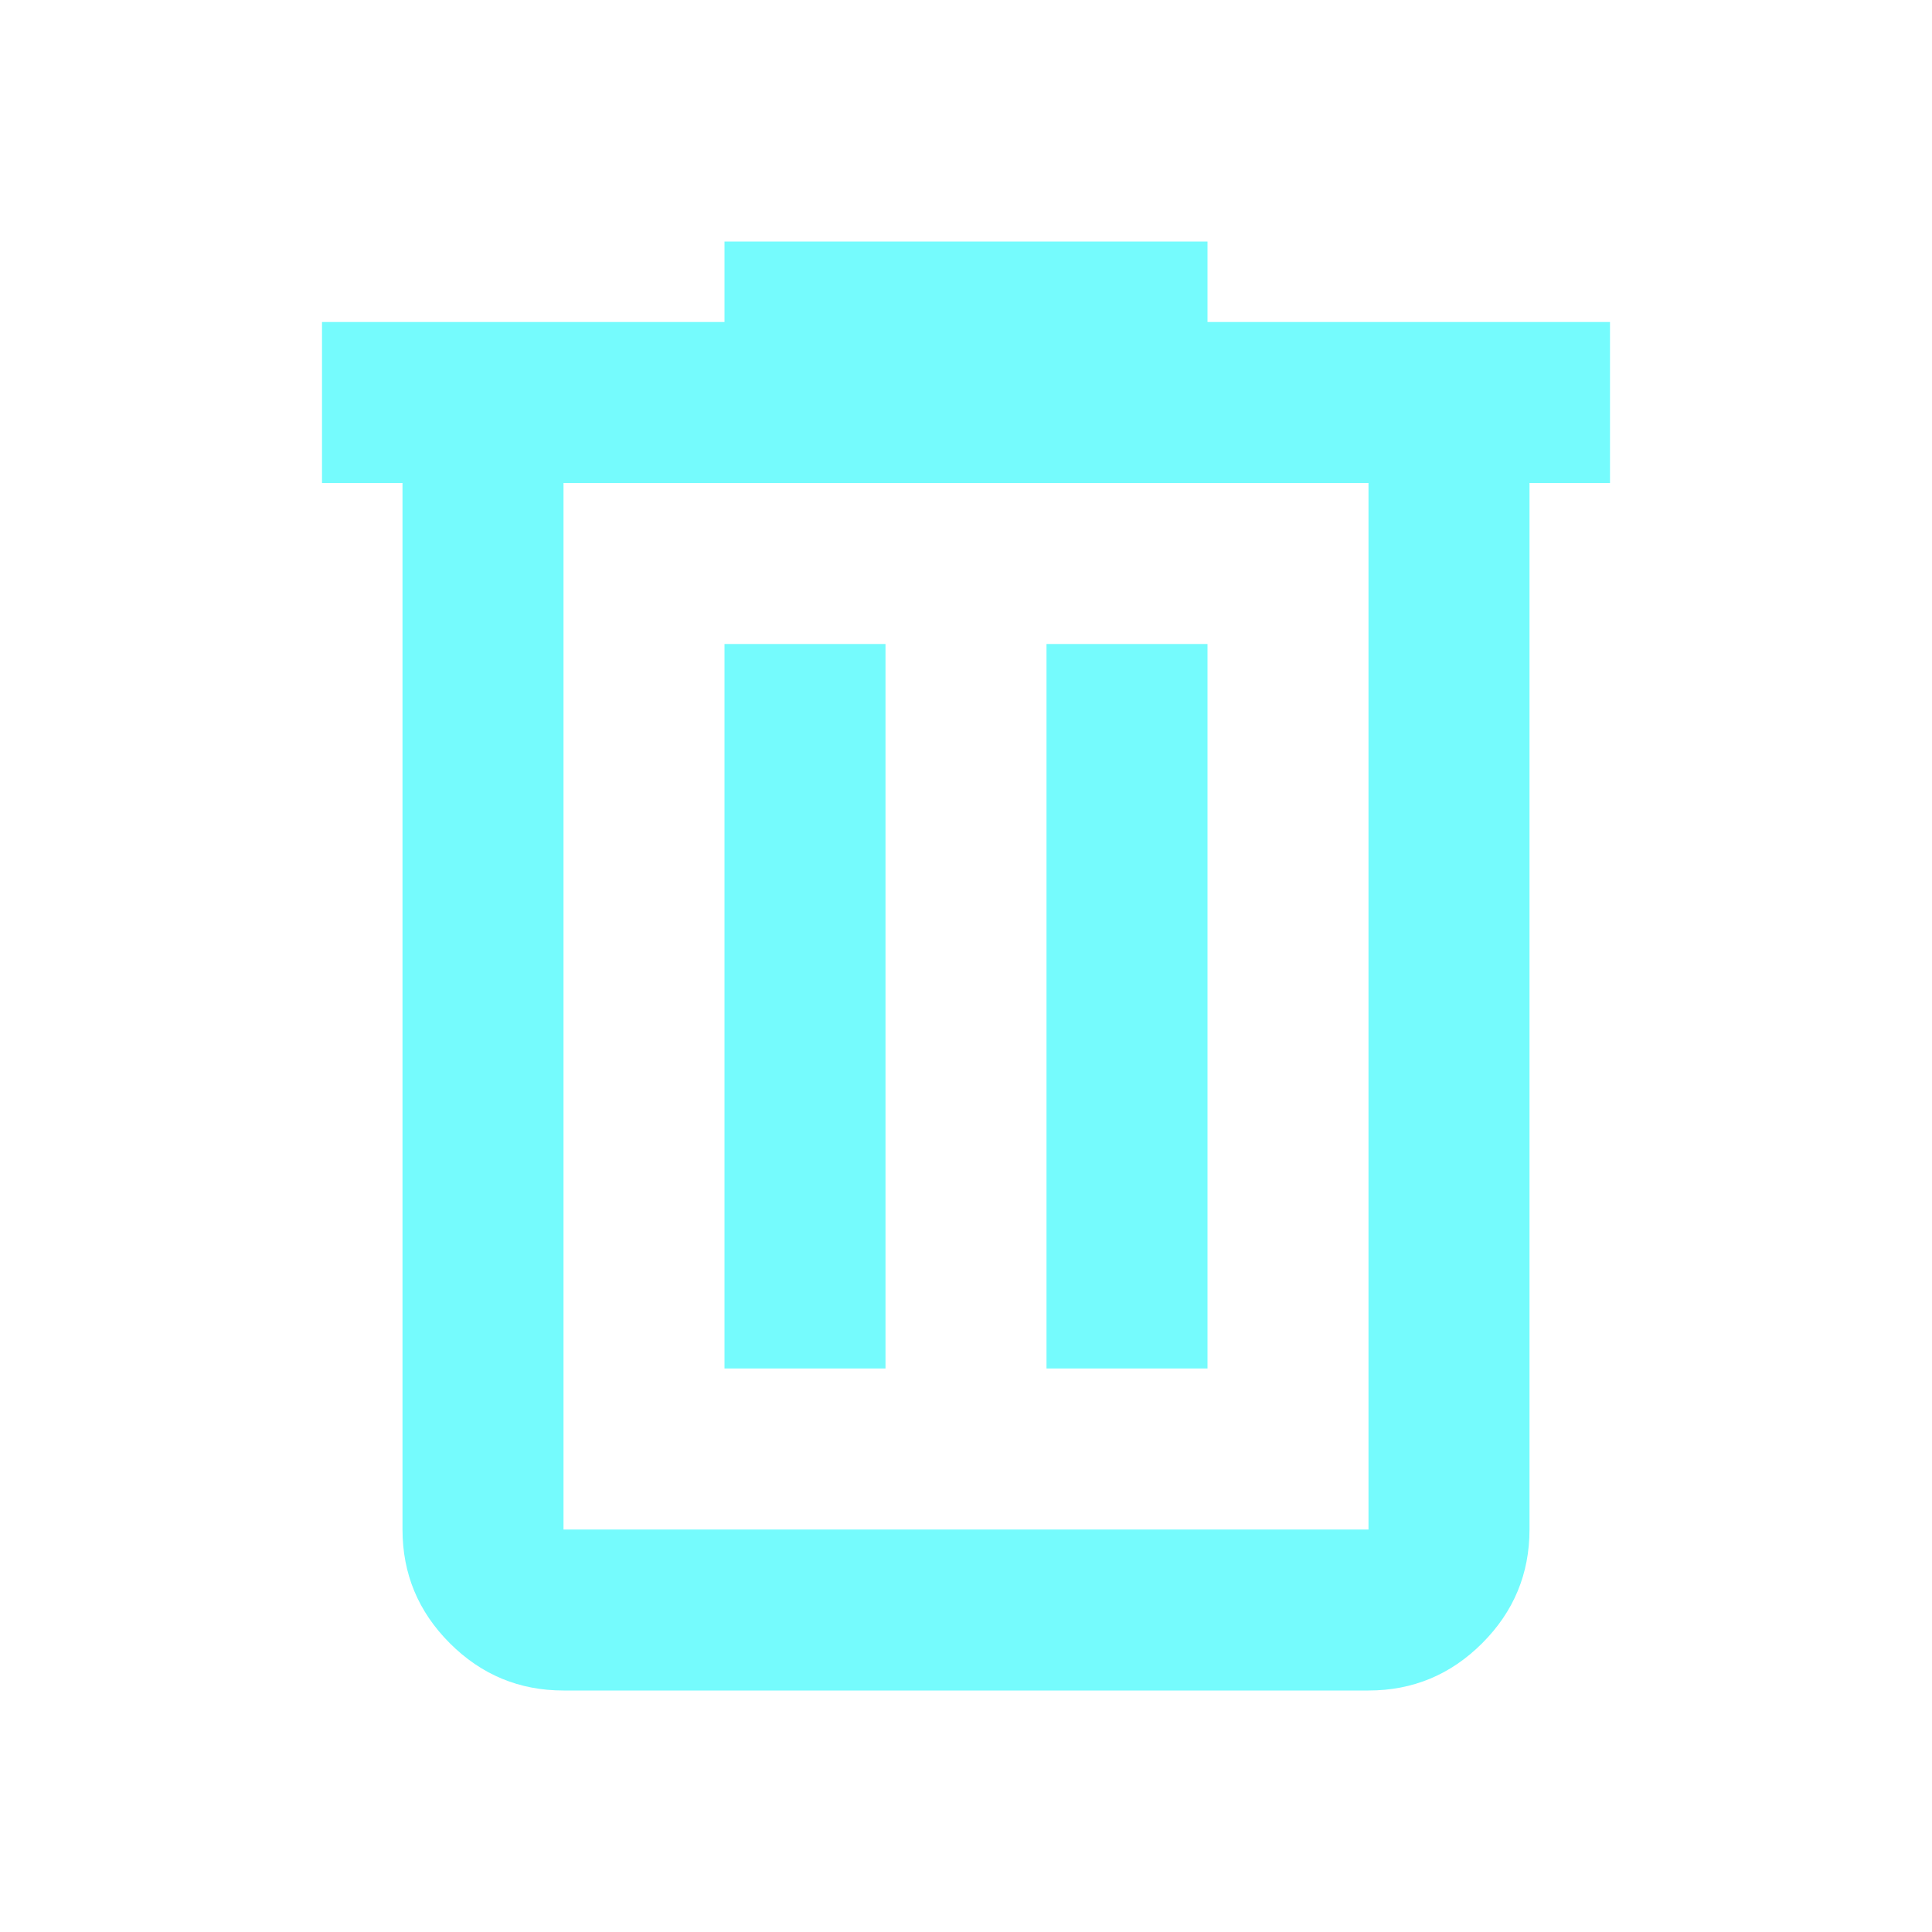
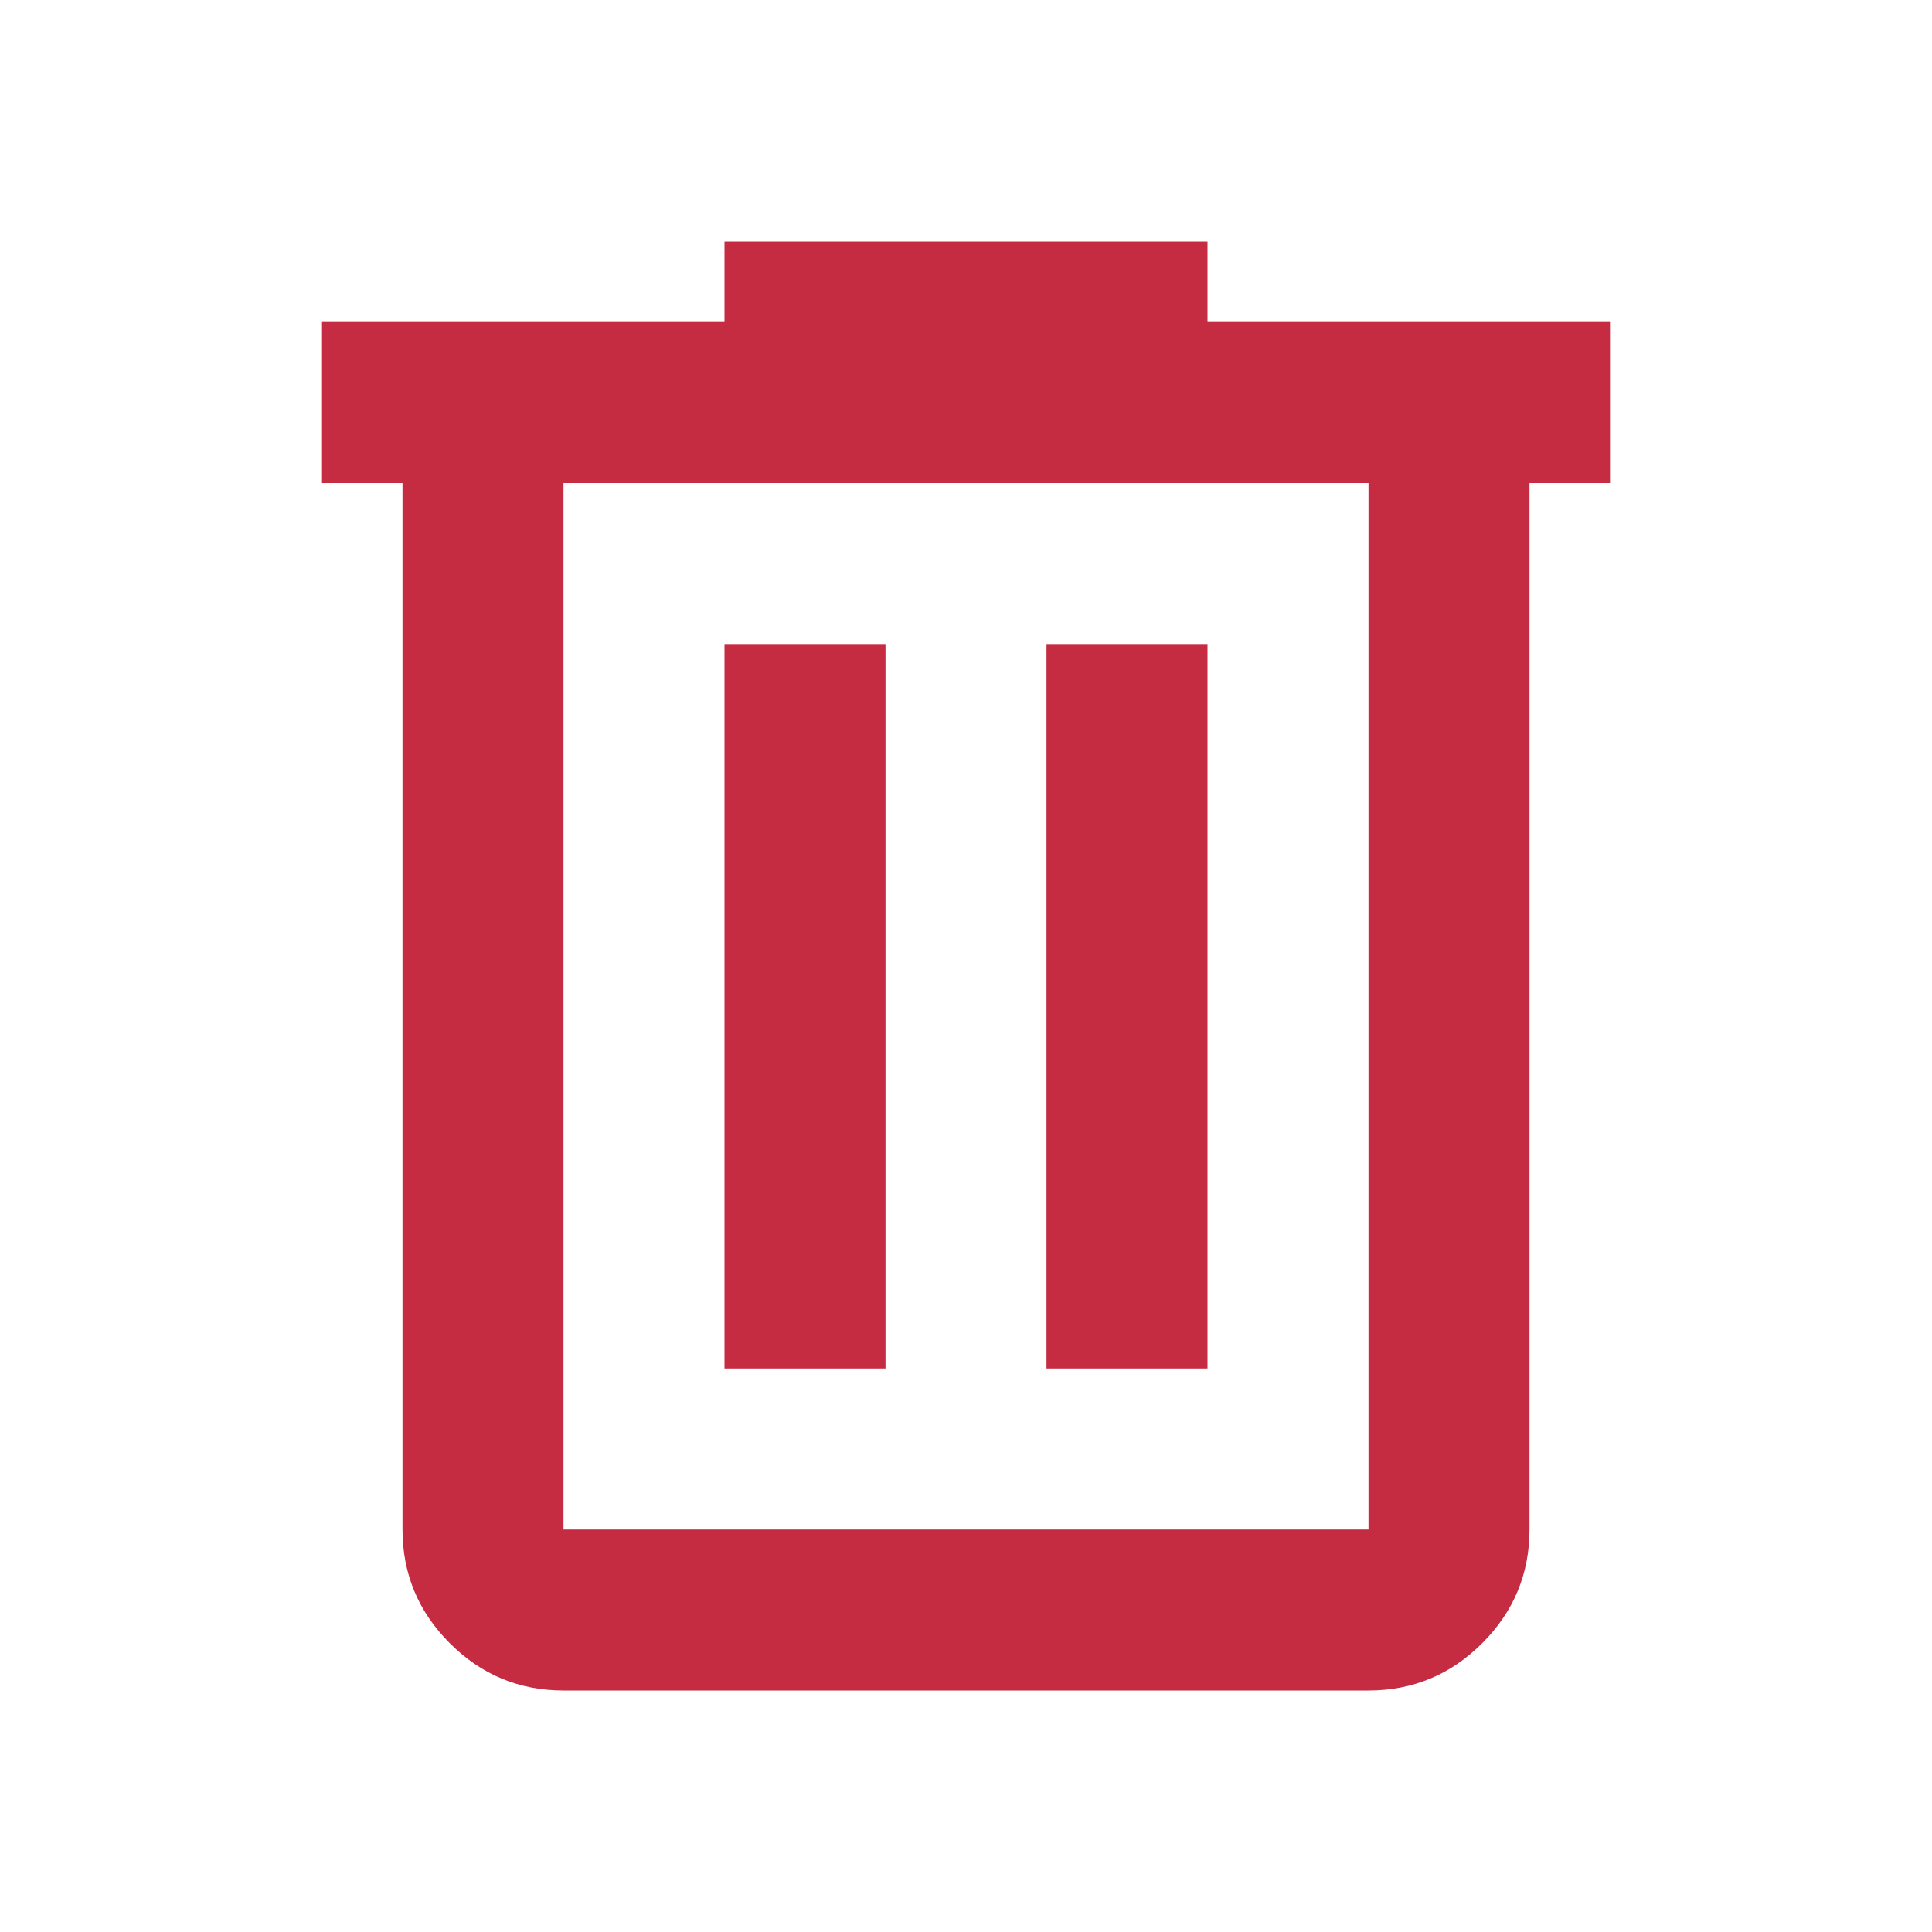
- <svg xmlns="http://www.w3.org/2000/svg" height="24px" viewBox="0 -960 960 960" width="24px" fill="#75FBFD">
+ <svg xmlns="http://www.w3.org/2000/svg" height="24px" viewBox="0 -960 960 960" width="24px" fill="#C52B41">
  <path d="M280-120q-33 0-56.5-23.5T200-200v-520h-40v-80h200v-40h240v40h200v80h-40v520q0 33-23.5 56.5T680-120H280Zm400-600H280v520h400v-520ZM360-280h80v-360h-80v360Zm160 0h80v-360h-80v360ZM280-720v520-520Z" />
</svg>
